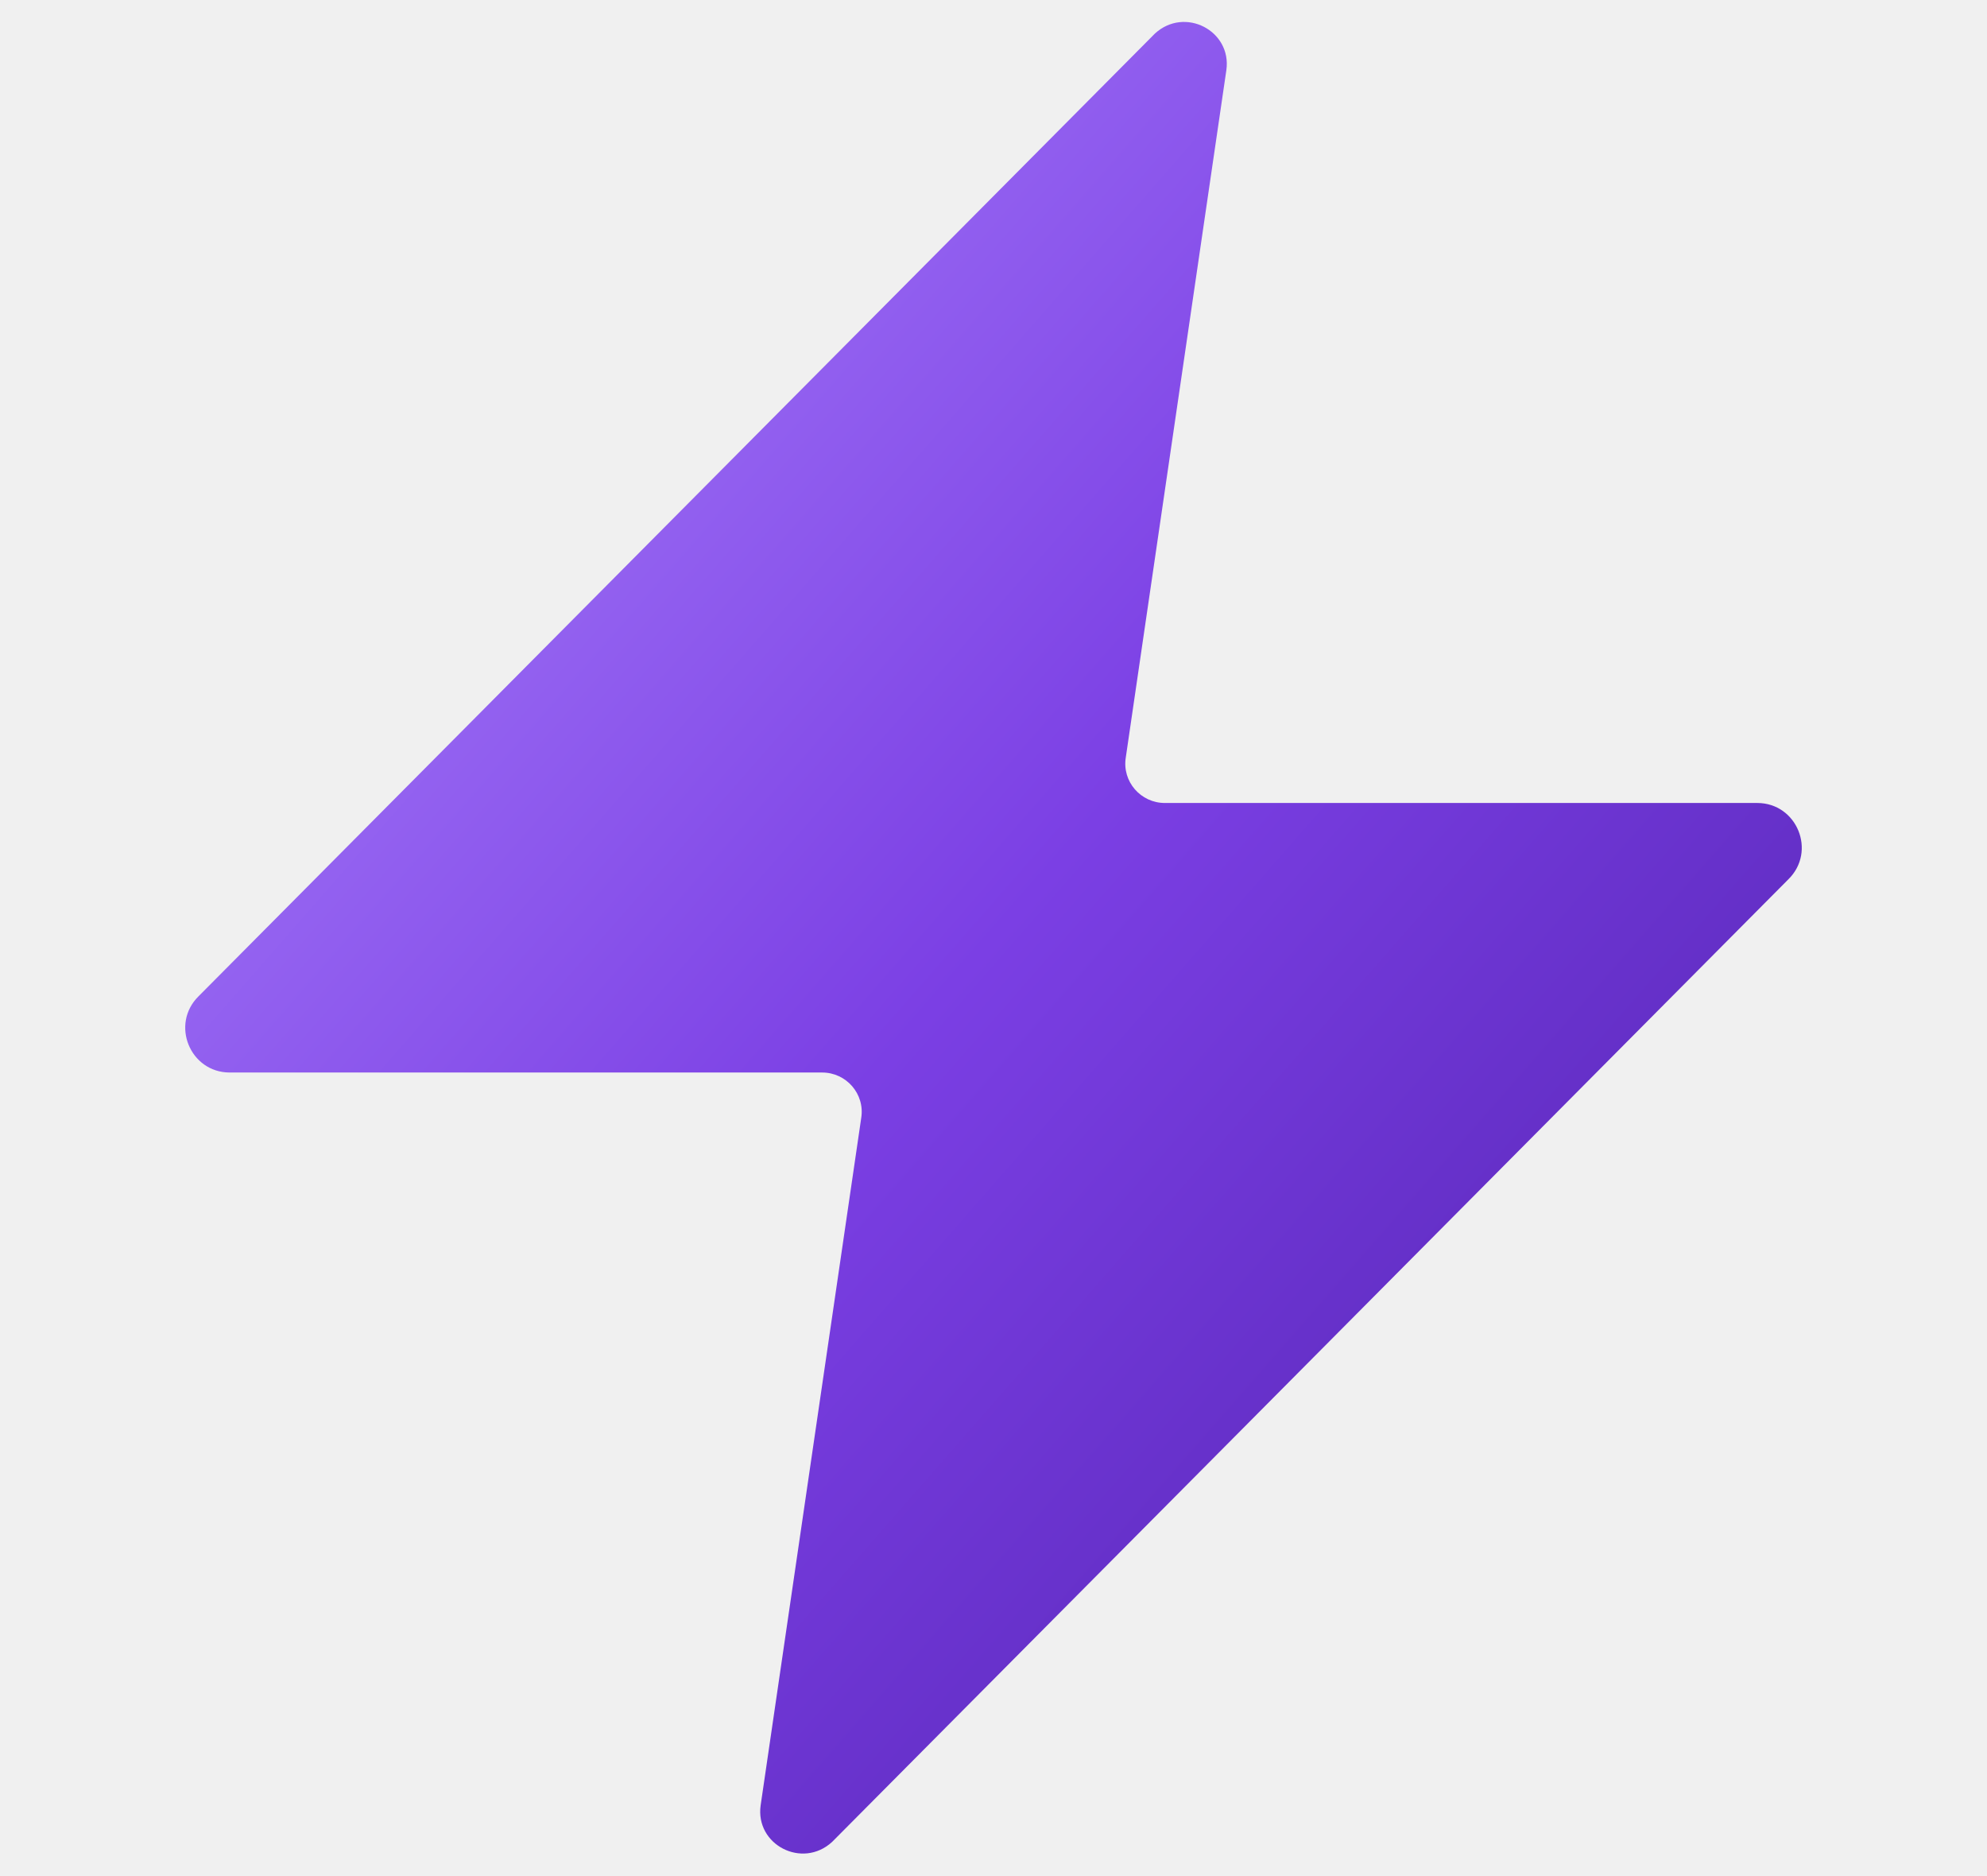
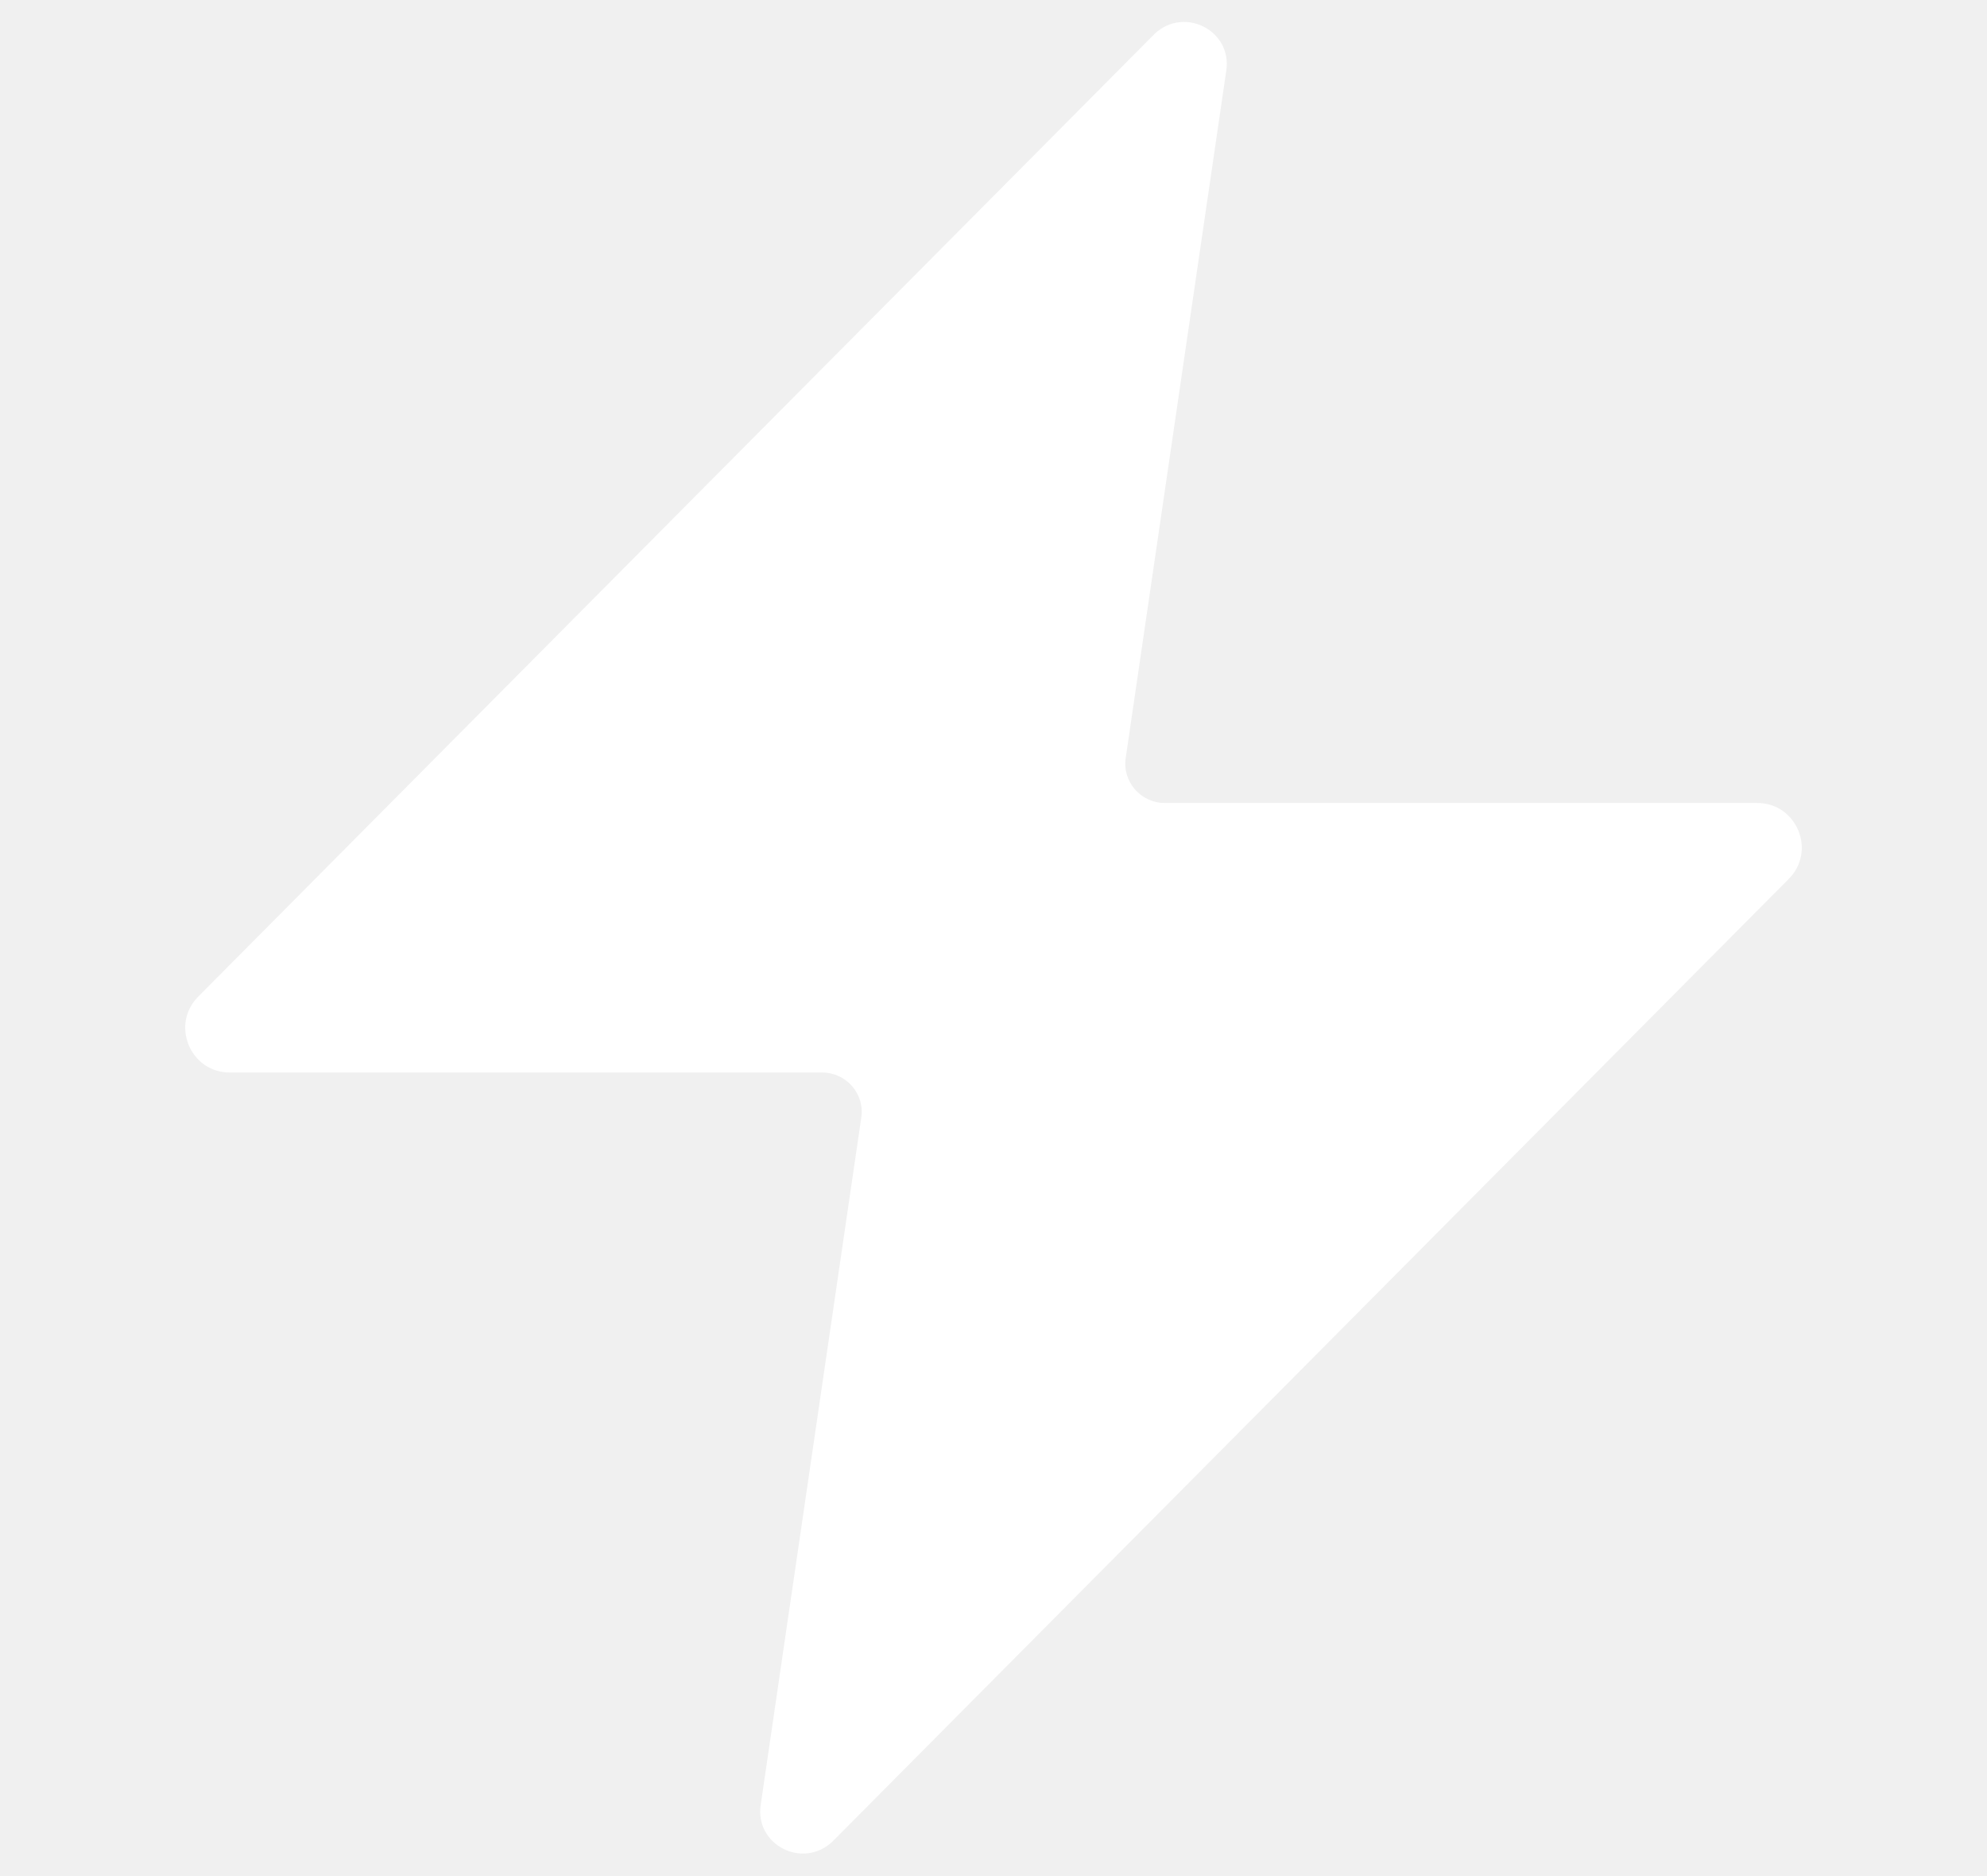
<svg xmlns="http://www.w3.org/2000/svg" width="640" height="604" viewBox="0 0 640 604">
-   <defs>
-     <linearGradient id="g" x1="0" y1="0" x2="1" y2="1">
-       <stop offset="0%" stop-color="#B18CFF" />
-       <stop offset="50%" stop-color="#7B3FE4" />
-       <stop offset="100%" stop-color="#4A1DA6" />
-     </linearGradient>
-   </defs>
-   <path fill="url(#g)" d="M372.0 10.8 C381.6 2.0 396.8 9.9 395.0 22.6 L362.6 244.0 C361.4 251.7 367.4 258.6 375.2 258.6 L566.0 258.6 C578.8 258.6 585.2 274.2 576.0 283.2 L268.0 593.2 C258.4 602.0 243.2 594.1 245.0 581.4 L277.4 360.0 C278.6 352.3 272.6 345.4 264.8 345.4 L74.0 345.4 C61.2 345.4 54.8 329.8 64.0 320.8 Z" />
+   <path fill="#FFFFFF" d="M372.0 10.8 C381.6 2.0 396.8 9.9 395.0 22.6 L362.6 244.0 C361.4 251.7 367.4 258.6 375.2 258.6 L566.0 258.6 C578.8 258.6 585.2 274.2 576.0 283.2 L268.0 593.2 C258.4 602.0 243.2 594.1 245.0 581.4 L277.4 360.0 C278.6 352.3 272.6 345.4 264.8 345.4 L74.0 345.4 C61.2 345.4 54.8 329.8 64.0 320.8 Z" />
</svg>
